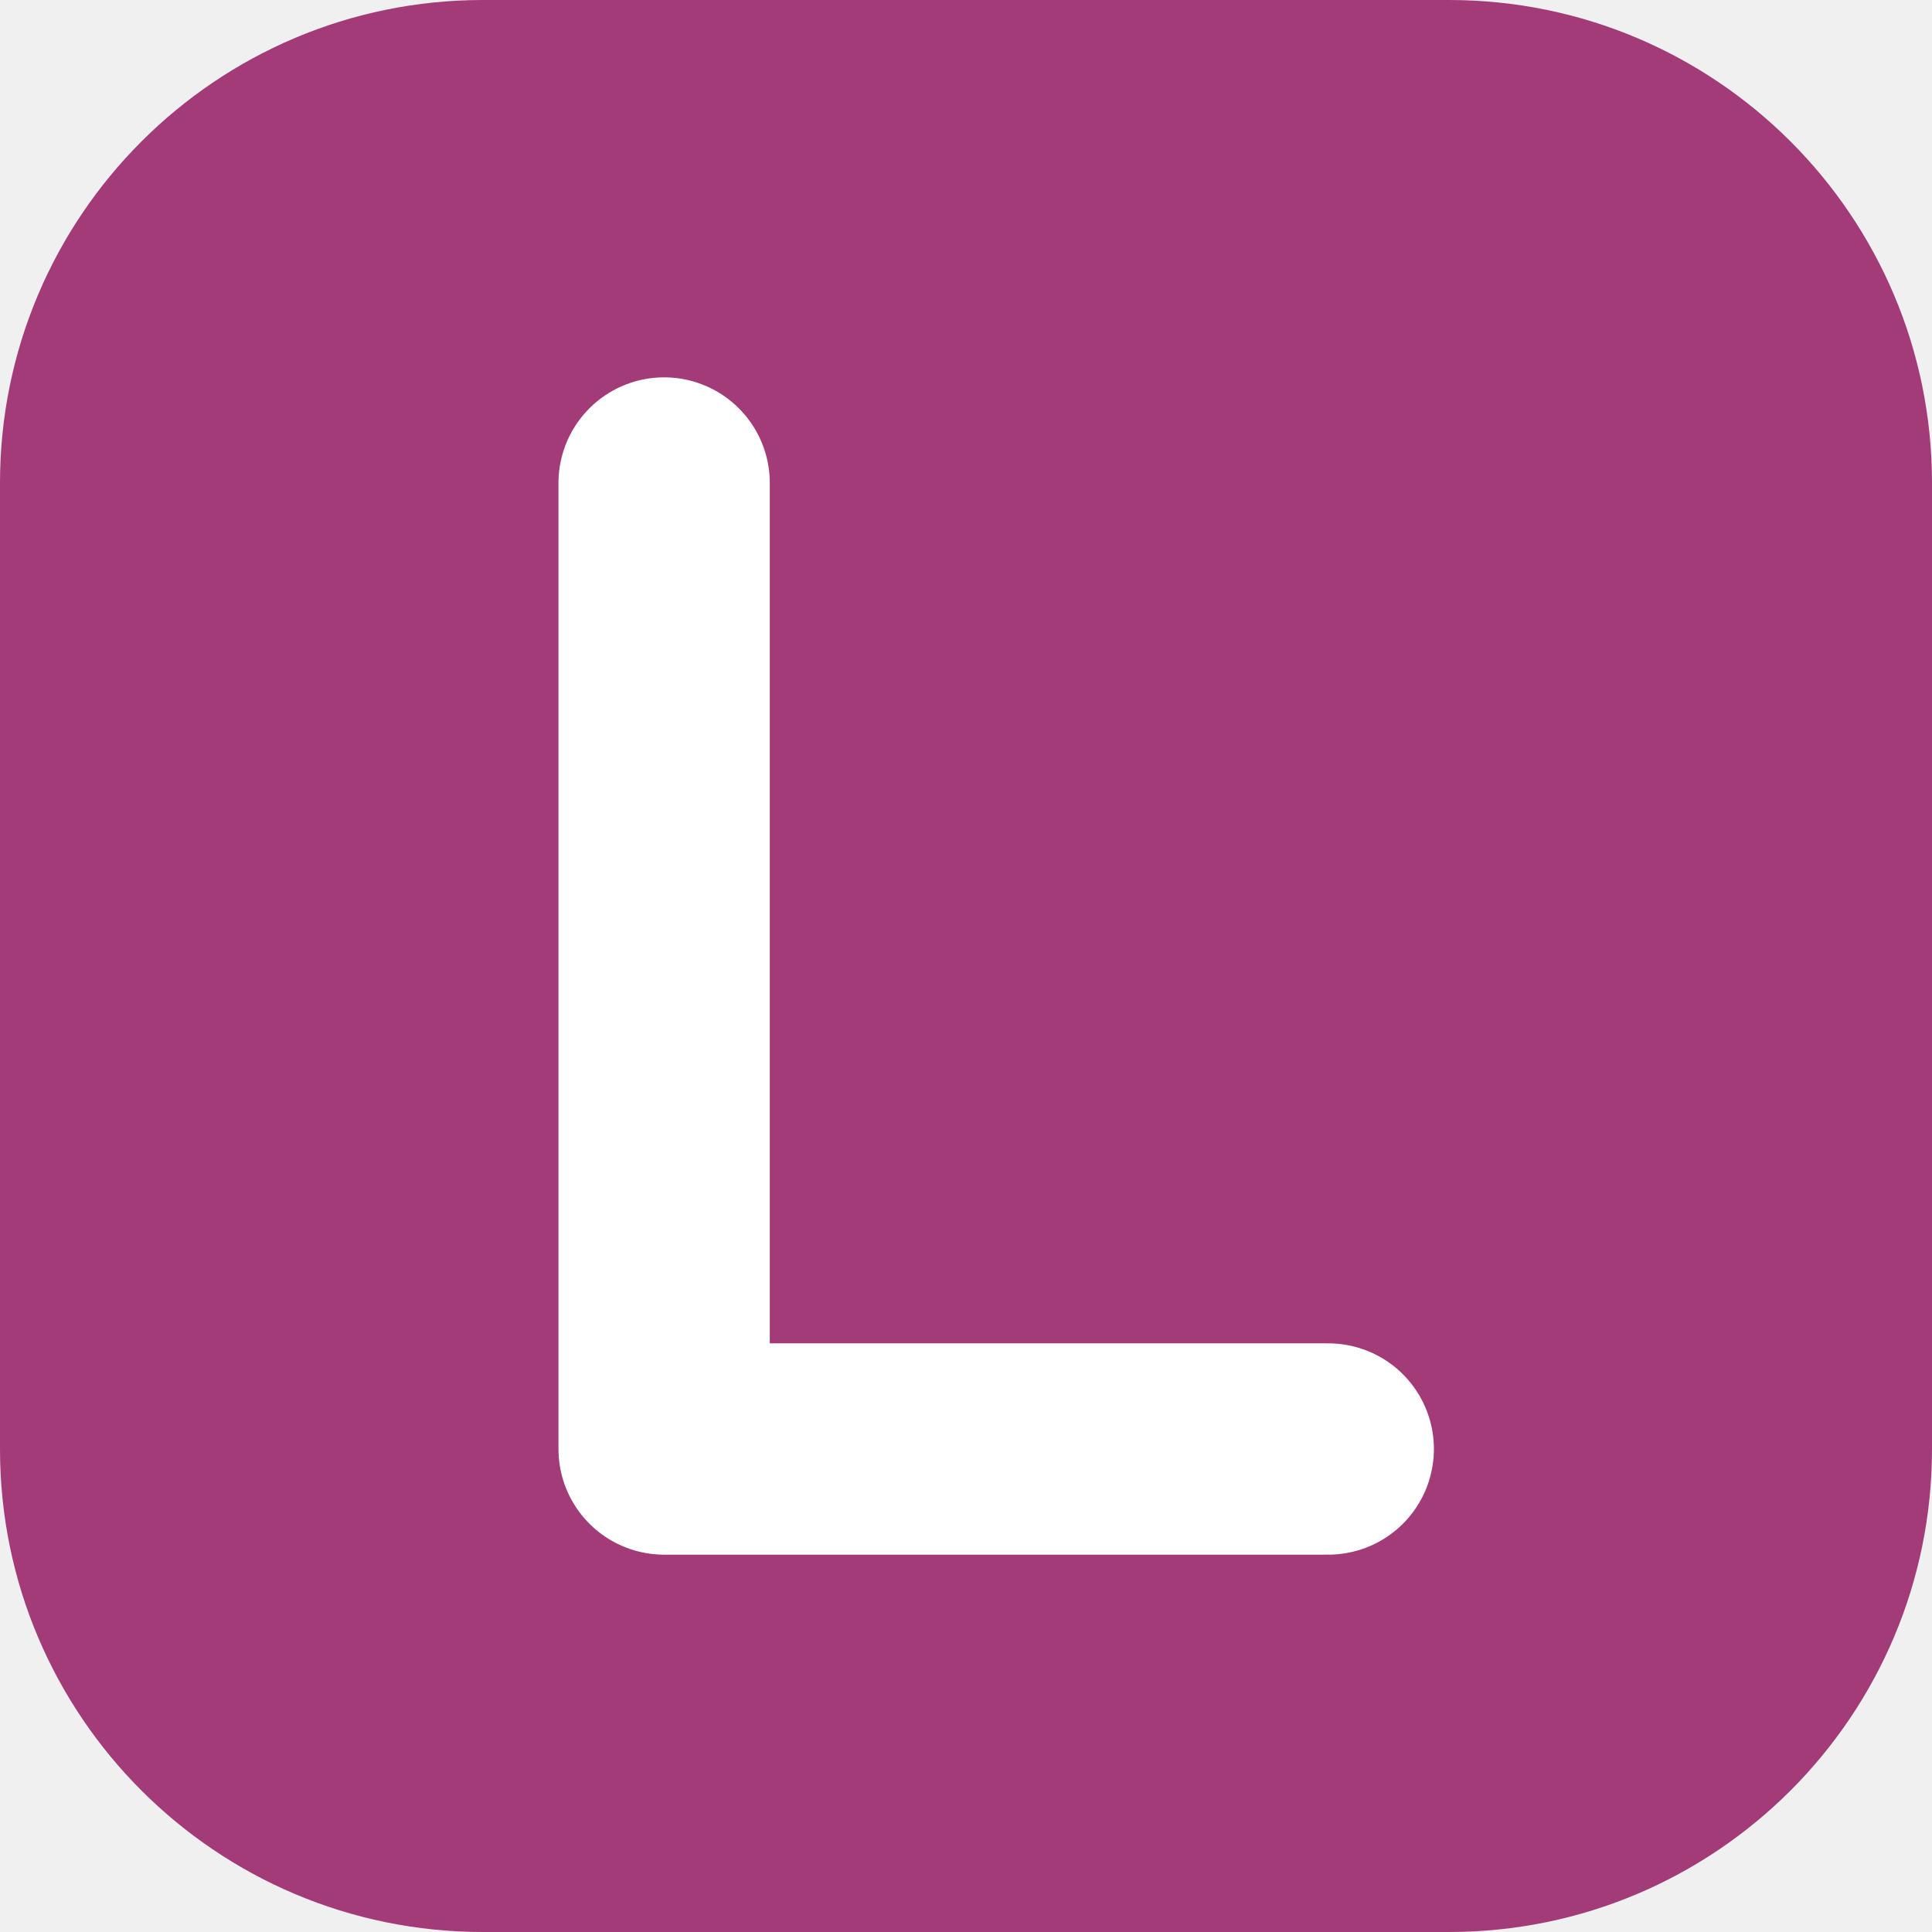
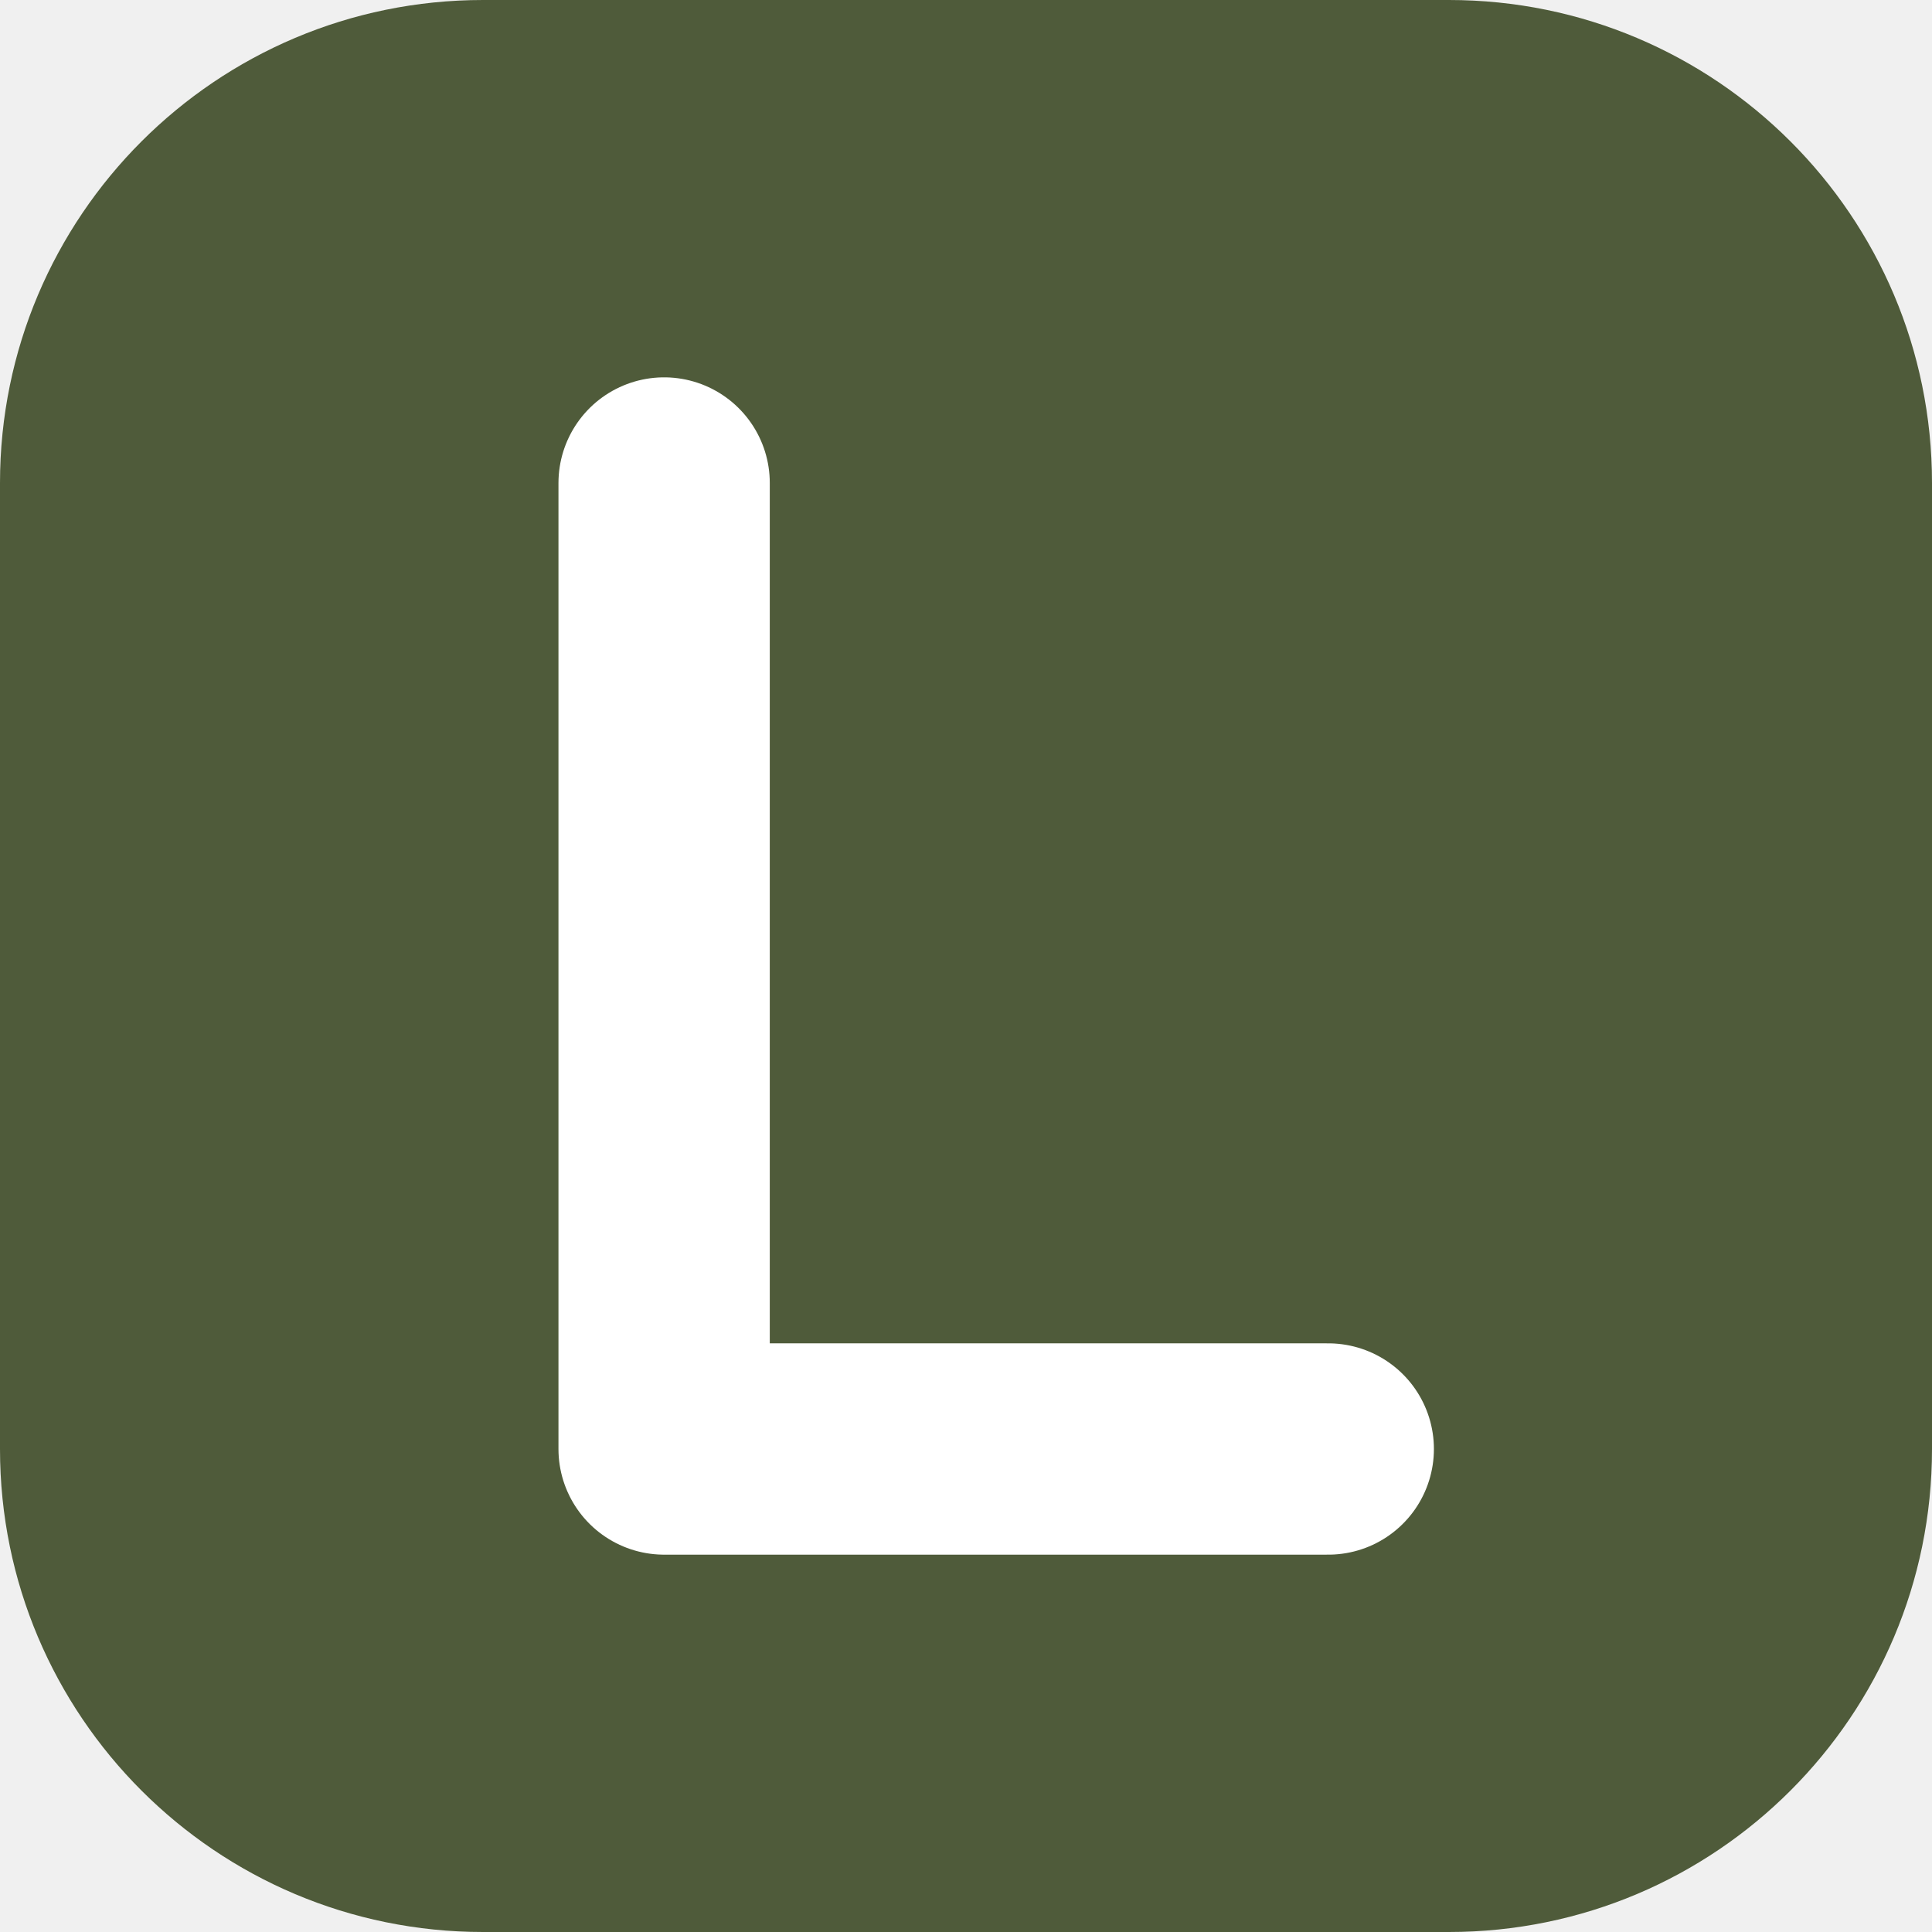
<svg xmlns="http://www.w3.org/2000/svg" viewBox="0 0 32 32">
-   <rect width="32" height="32" rx="8" fill="#A23B78" />
+   <rect width="32" height="32" rx="8" fill="#4f5b3a" />
  <path d="M11 8v16h11" fill="none" stroke="#FFFFFF" stroke-width="3.5" stroke-linecap="round" stroke-linejoin="round" />
</svg>
